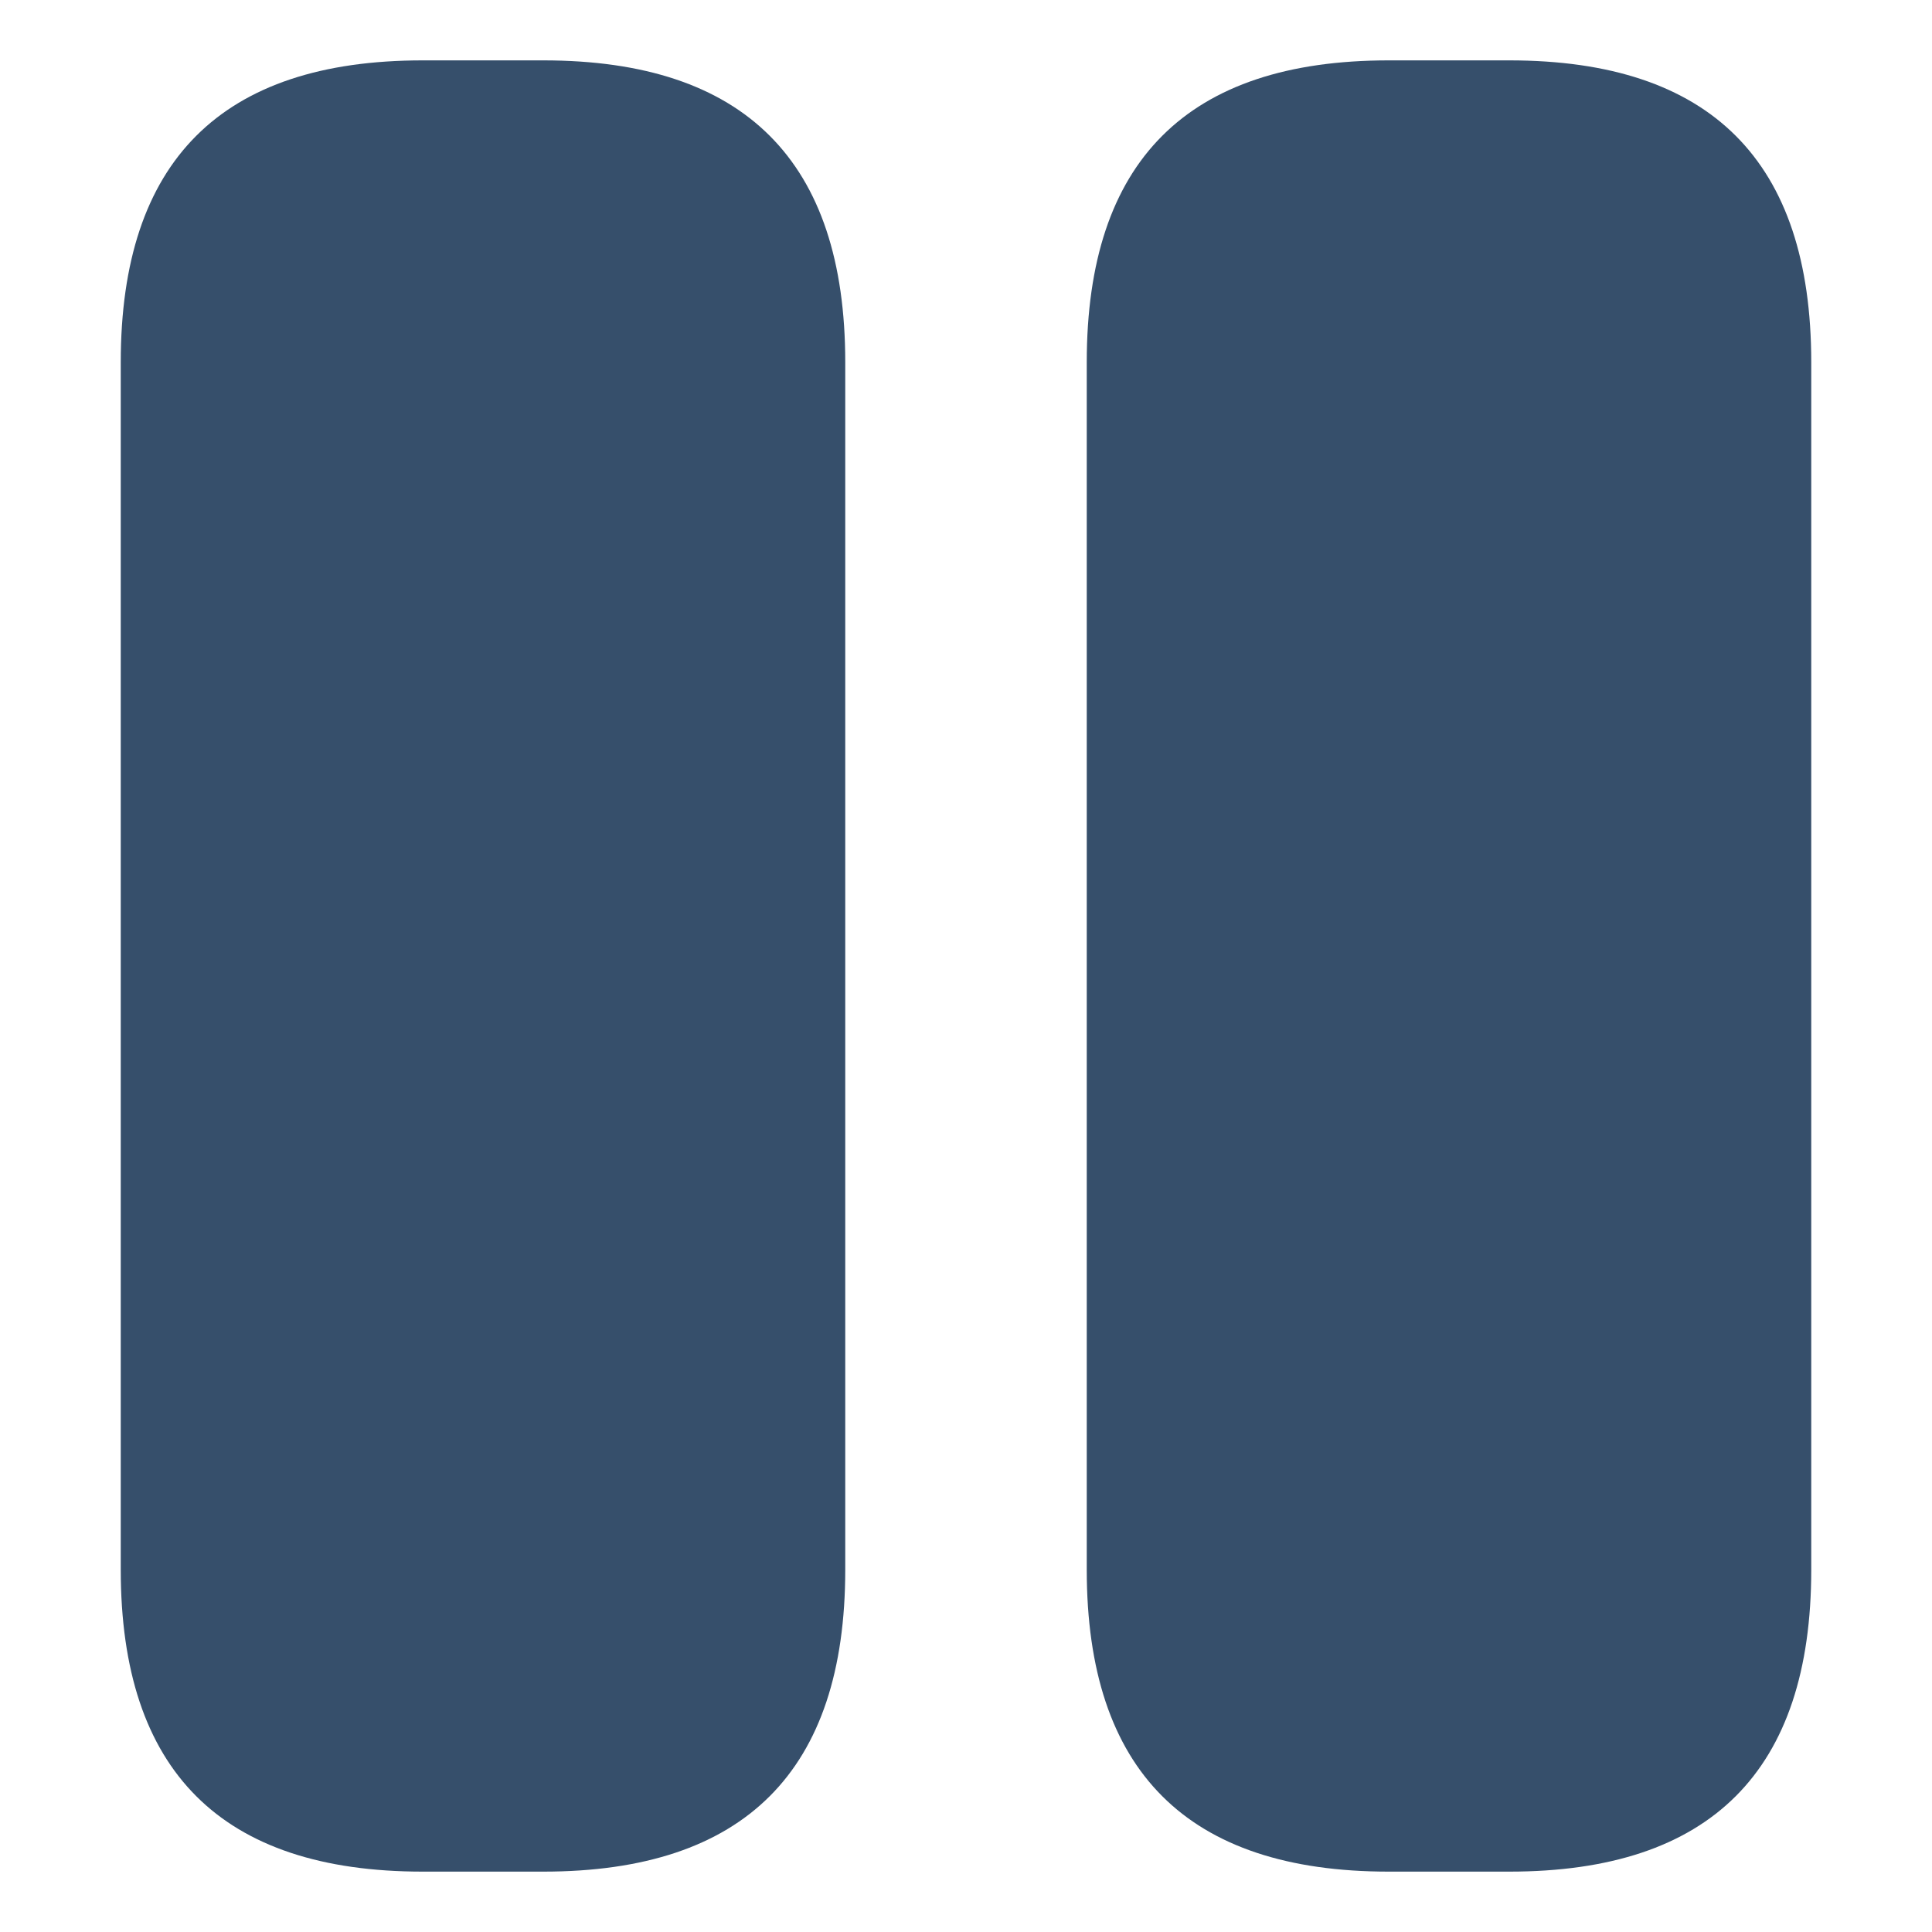
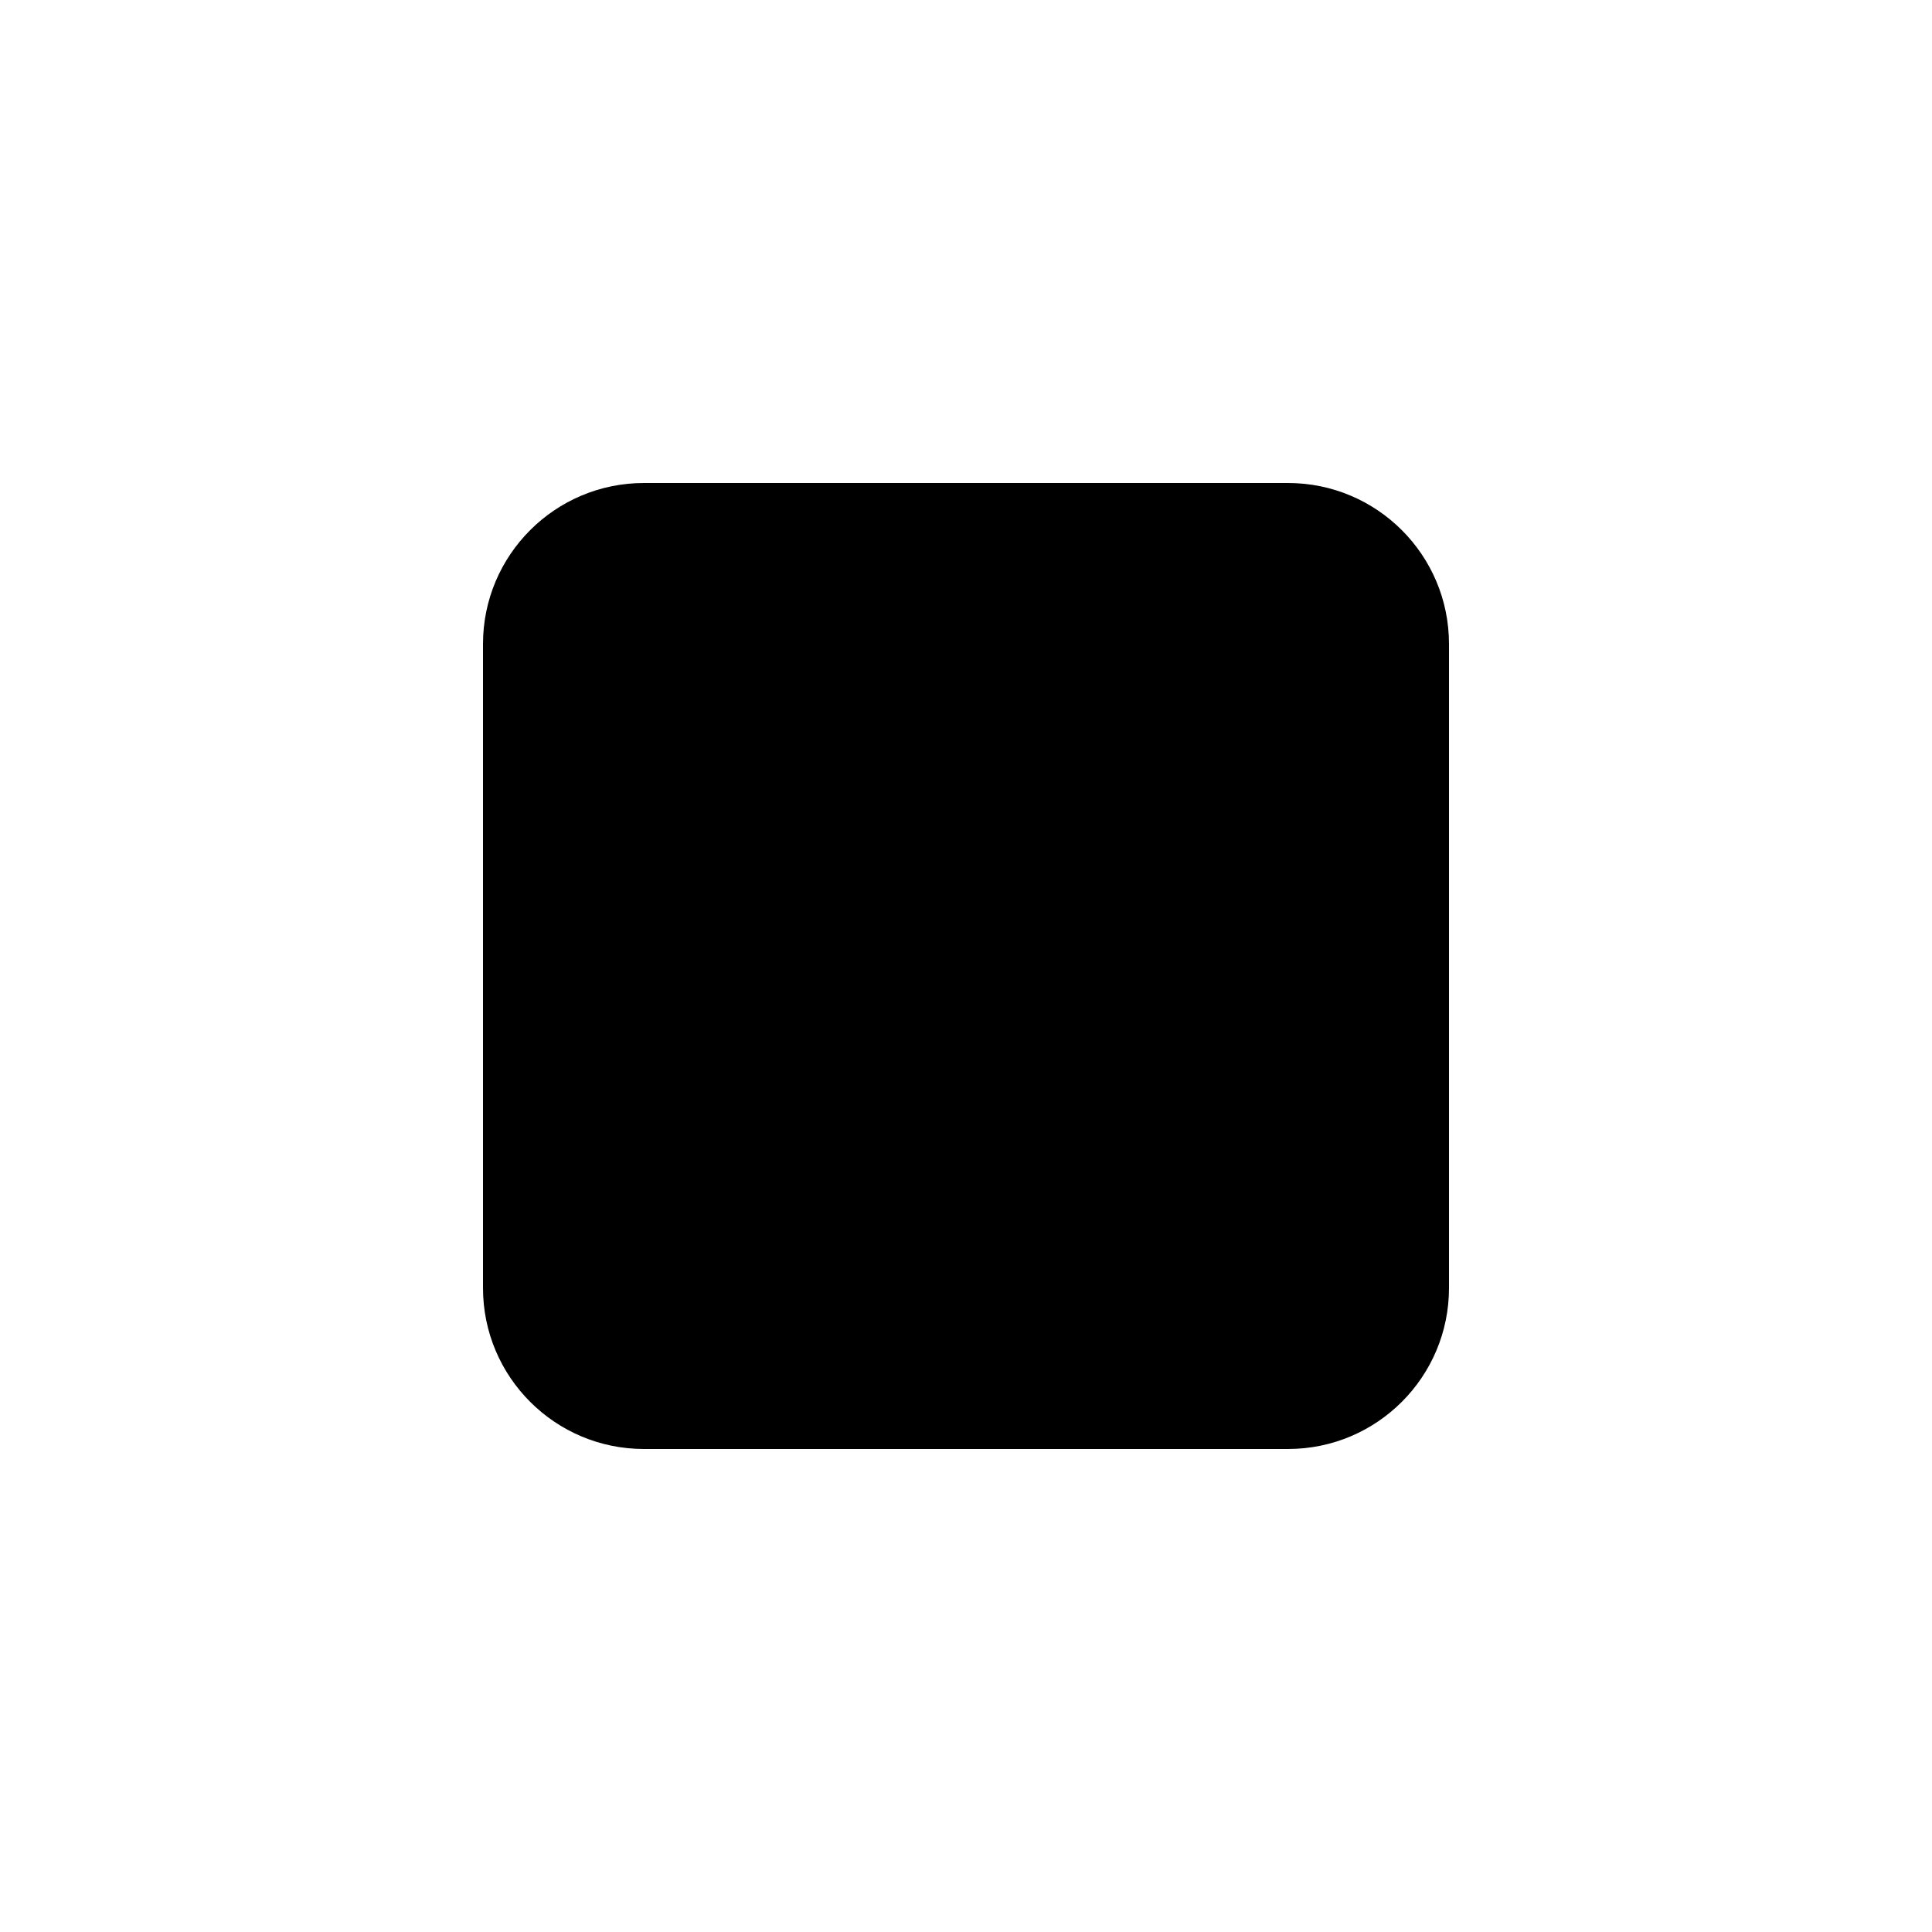
- <svg xmlns="http://www.w3.org/2000/svg" class="icon" viewBox="0 0 1024 1024" version="1.1" width="160" height="160">
-   <path d="M64 32m160 0l64 0q160 0 160 160l0 640q0 160-160 160l-64 0q-160 0-160-160l0-640q0-160 160-160Z" fill="#364F6B" />
-   <path d="M576 32m160 0l64 0q160 0 160 160l0 640q0 160-160 160l-64 0q-160 0-160-160l0-640q0-160 160-160Z" fill="#364F6B" />
+ <svg xmlns="http://www.w3.org/2000/svg" class="icon" viewBox="0 0 1024 1024" version="1.1" width="64" height="64">
+   <path d="M682.667 768H341.333a85.333 85.333 0 0 1-85.333-85.333V341.333a85.333 85.333 0 0 1 85.333-85.333h341.333a85.333 85.333 0 0 1 85.333 85.333v341.333a85.333 85.333 0 0 1-85.333 85.333z" />
</svg>
